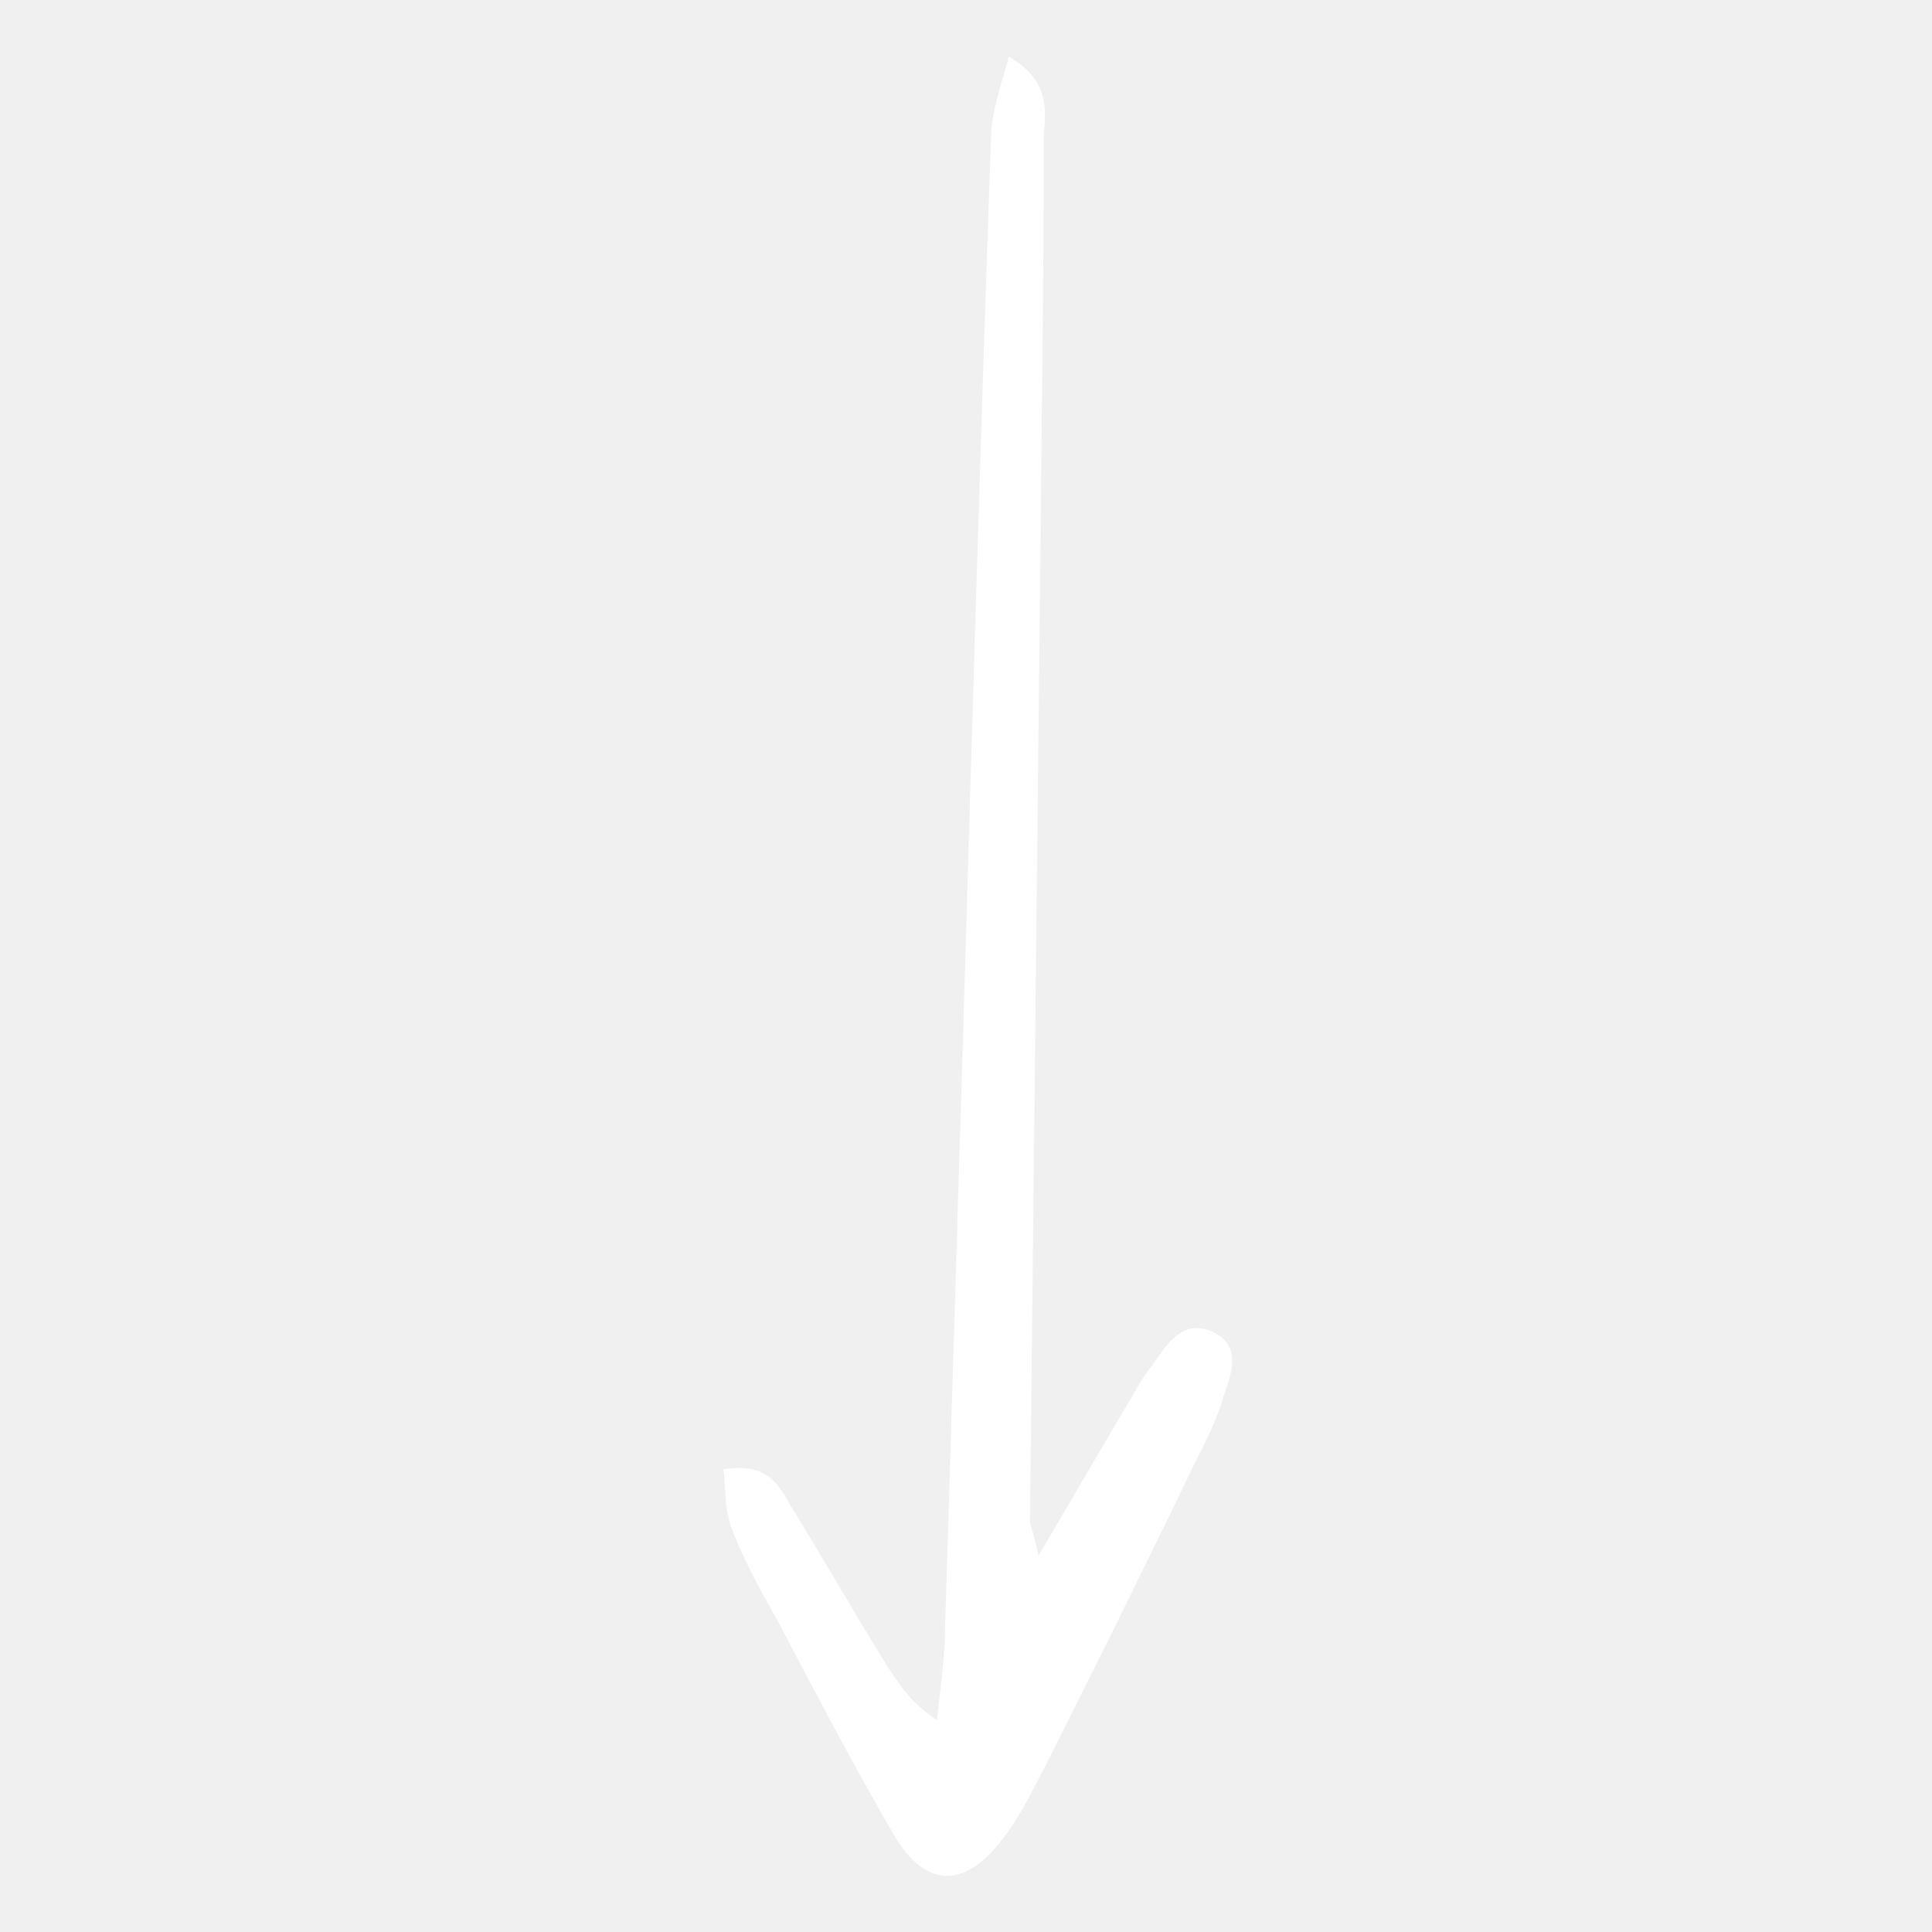
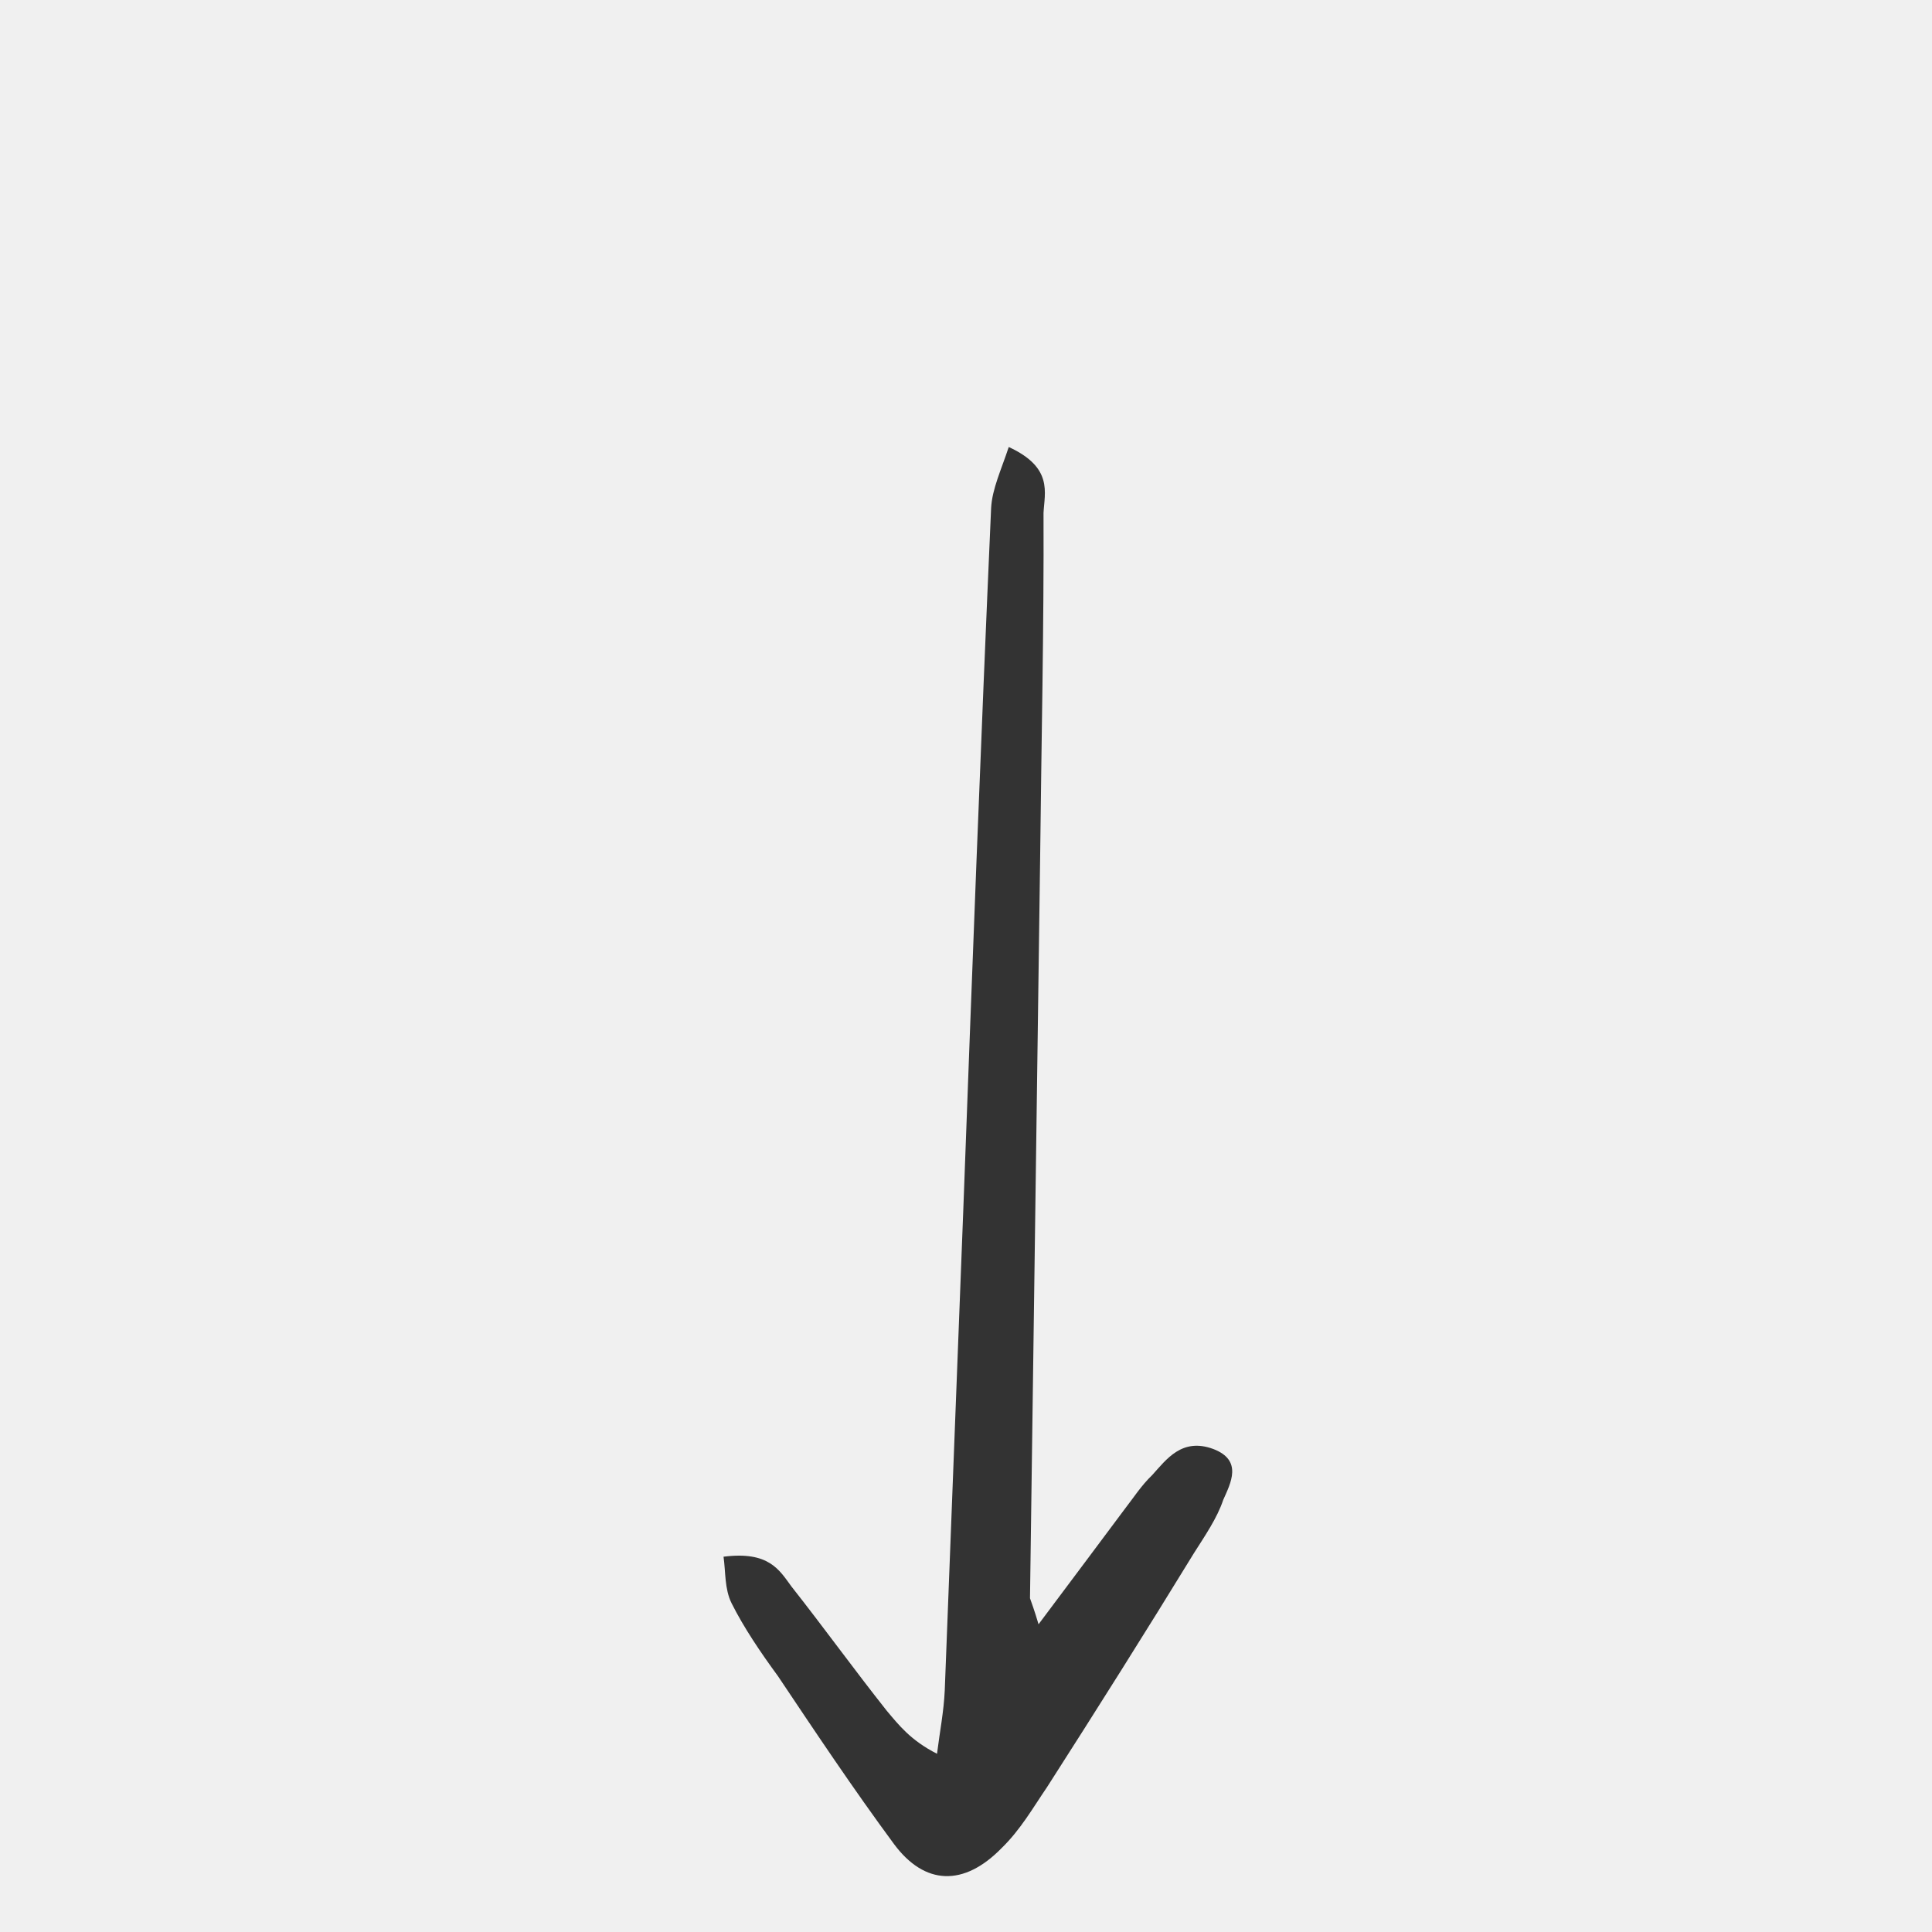
<svg xmlns="http://www.w3.org/2000/svg" id="Layer_1" version="1.1" viewBox="0 0 800 800">
  <defs>
    <style>
      .st0 {
-         fill: #fff;
+         fill: #333;
      }
    </style>
  </defs>
-   <path class="st0" d="M429.8,644.5c14.2-24.2,25.2-42.8,35.6-60.6,3.9-6.4,7.1-12.8,11.7-18.5,5.9-8.3,12.3-19.8,25.3-13.8,12.3,6,7.2,18,4.1,26.9-2.5,9.5-7.6,19-12.1,28-19.9,41.4-40.4,82.7-60.9,123.5-5.8,10.8-10.9,22.3-18.7,31.9-15.7,20.5-31.9,19.7-44.6-2-16.9-29.1-32.5-58.9-48.1-88.6-7.1-12.4-14.1-25.4-19.2-38.5-2.9-7.5-2.4-16.3-3.3-24.4,18.8-3,23.1,7,28.1,15.6,13.4,21.7,26.1,44,39.5,65.6,4.9,7.4,9.8,15.5,20.8,22.7,1.1-11.3,2.8-22.1,3.2-33.4,2.6-84.9,5.1-169.2,7.7-254.1,3.6-123.3,7.2-245.9,11.5-369.2.4-10.1,4.2-20.2,7.3-32.2,18.5,10.8,14.8,24.1,14.4,34.8.2,60.3-.9,121.3-1.4,181.7-1.4,130.1-2.8,260.3-4.2,390.4.8,3.1,1.5,5,3.7,14.4l-.4-.2Z" />
+   <path class="st0" d="M429.8,672.9c14.2-19,25.2-33.6,35.6-47.6,3.9-5,7.1-10.1,11.7-14.5,5.9-6.5,12.3-15.6,25.3-10.8,12.3,4.7,7.2,14.1,4.1,21.1-2.5,7.5-7.6,14.9-12.1,22-19.9,32.5-40.4,65-60.9,97-5.8,8.5-10.9,17.5-18.7,25.1-15.7,16.1-31.9,15.5-44.6-1.6-16.9-22.9-32.5-46.3-48.1-69.6-7.1-9.7-14.1-20-19.2-30.2-2.9-5.9-2.4-12.8-3.3-19.2,18.8-2.4,23.1,5.5,28.1,12.3,13.4,17,26.1,34.6,39.5,51.5,4.9,5.8,9.8,12.2,20.8,17.8,1.1-8.9,2.8-17.4,3.2-26.2,2.6-66.7,5.1-132.9,7.7-199.6,3.6-96.9,7.2-193.2,11.5-290,.4-7.9,4.2-15.9,7.3-25.3,18.5,8.5,14.8,18.9,14.4,27.3.2,47.4-.9,95.3-1.4,142.7-1.4,102.2-2.8,204.5-4.2,306.7.8,2.4,1.5,3.9,3.7,11.3l-.4-.2Z" />
</svg>
